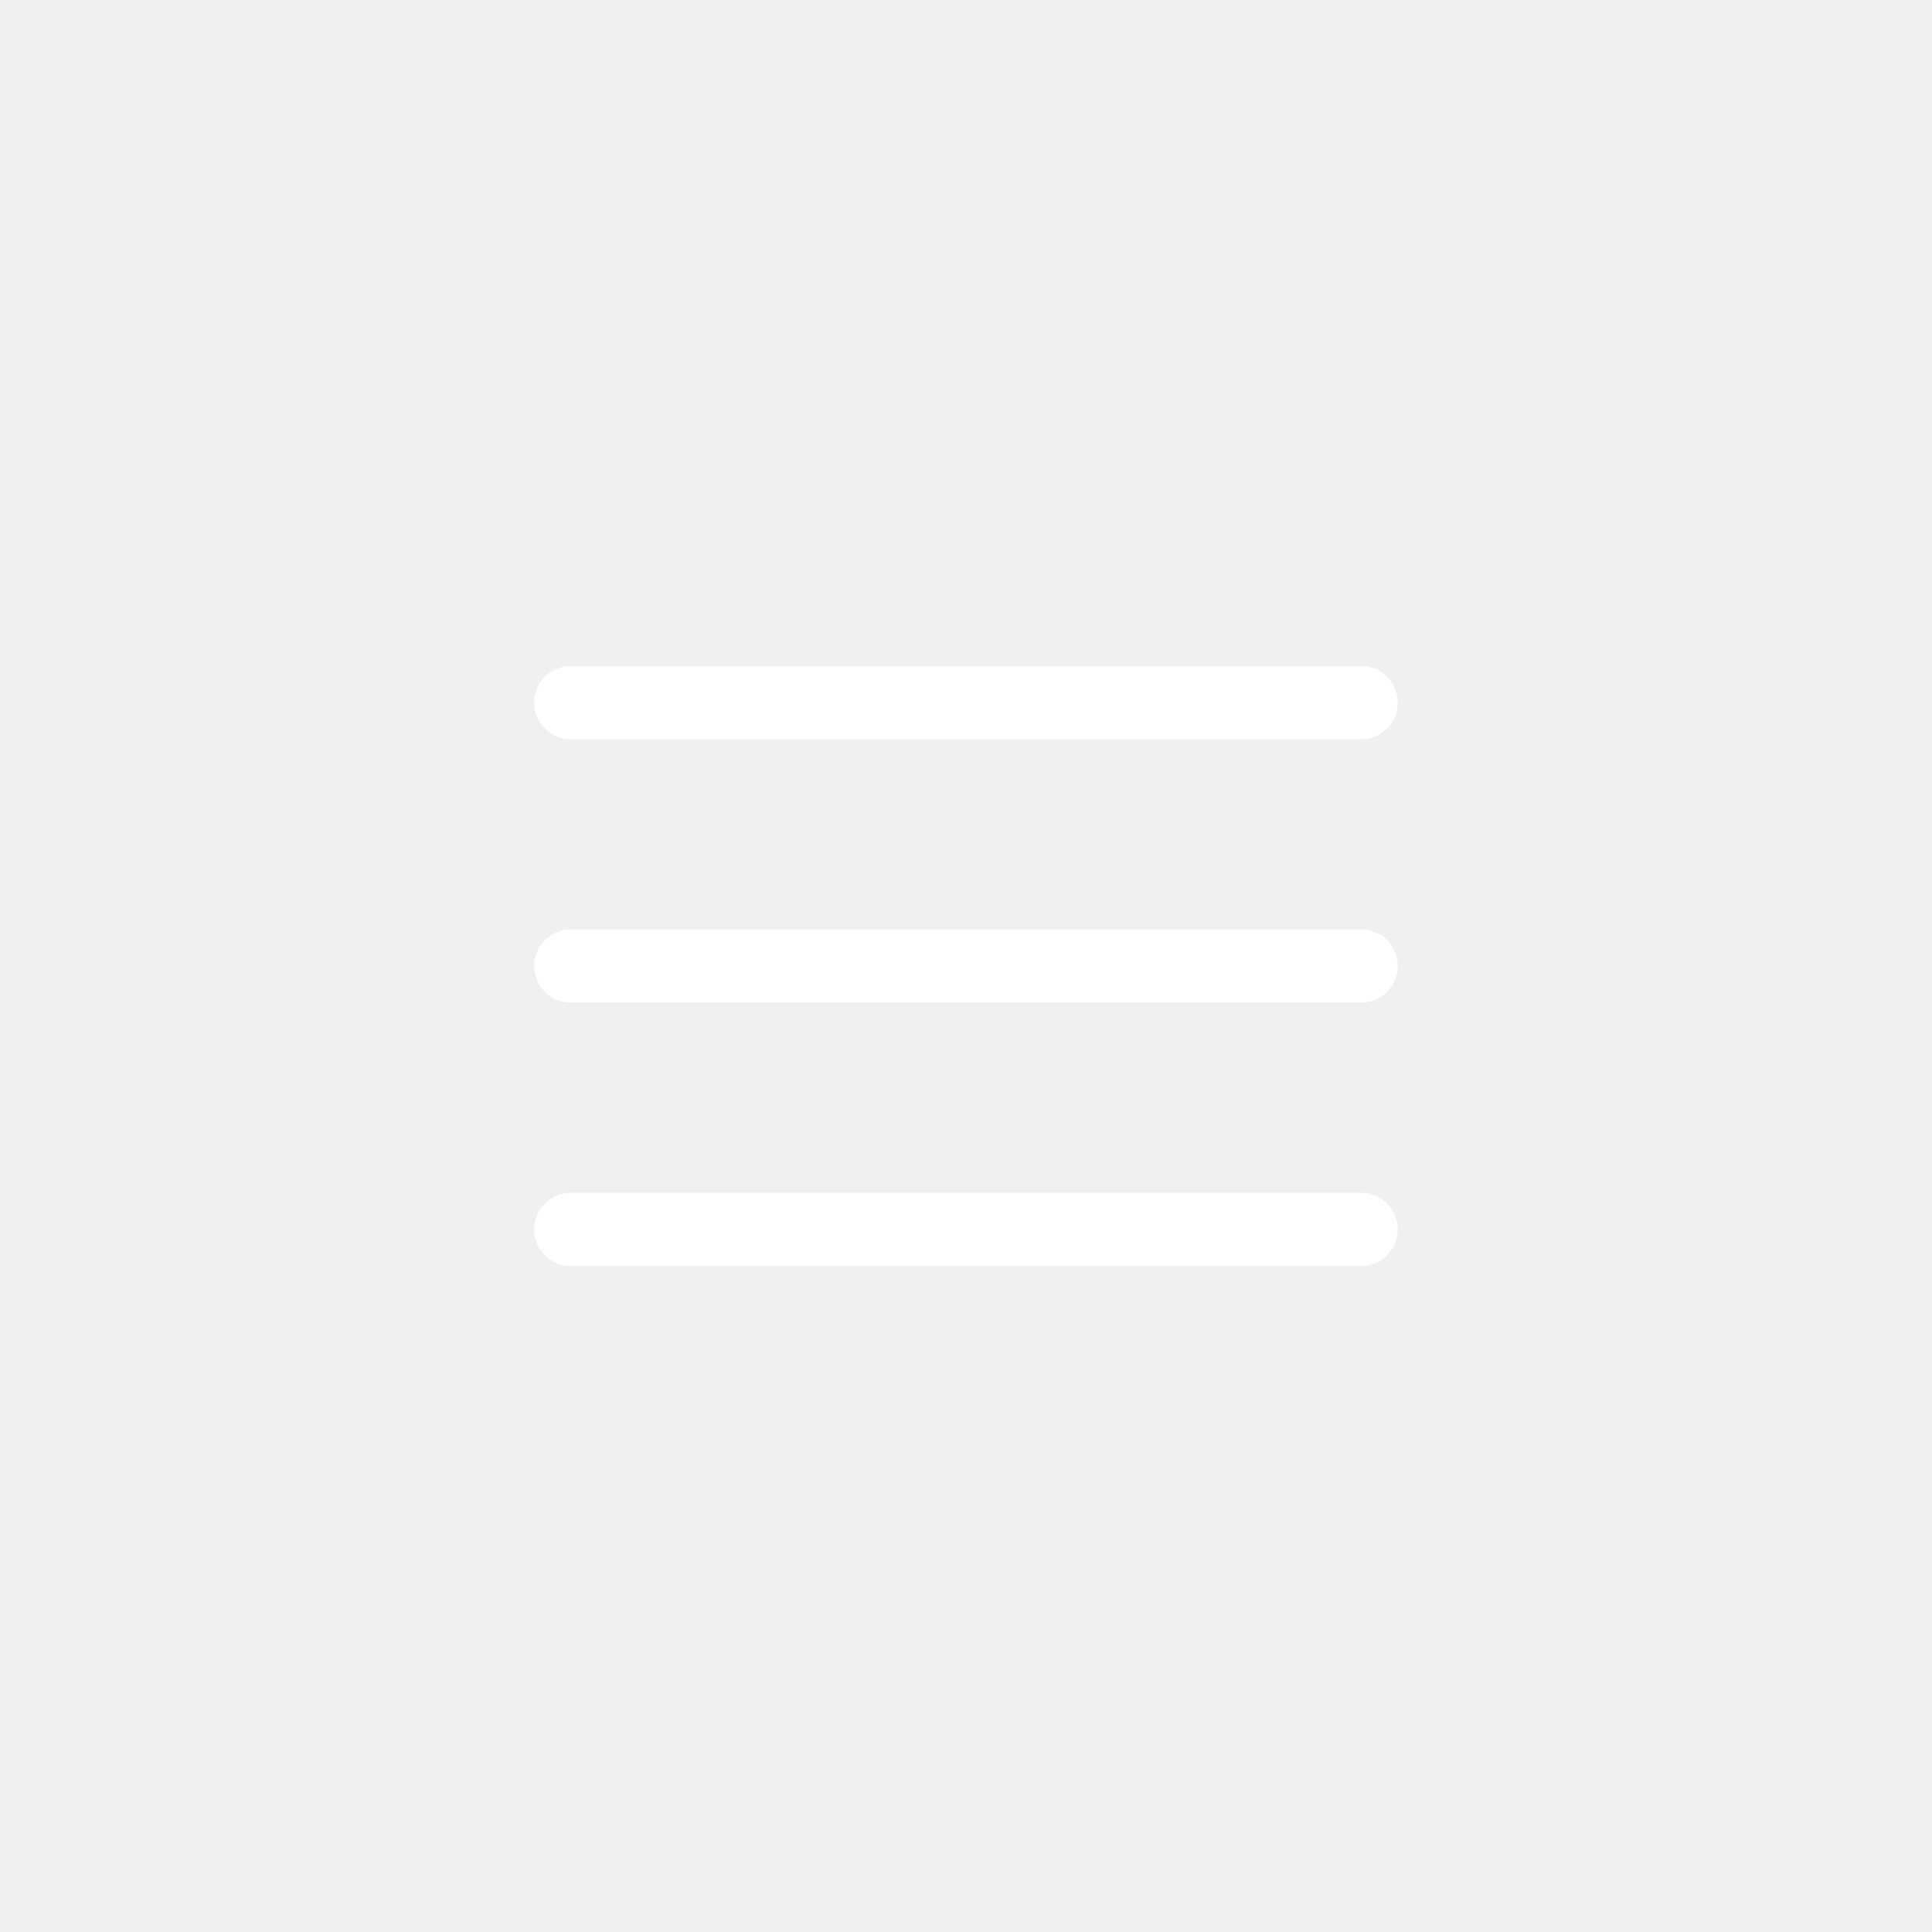
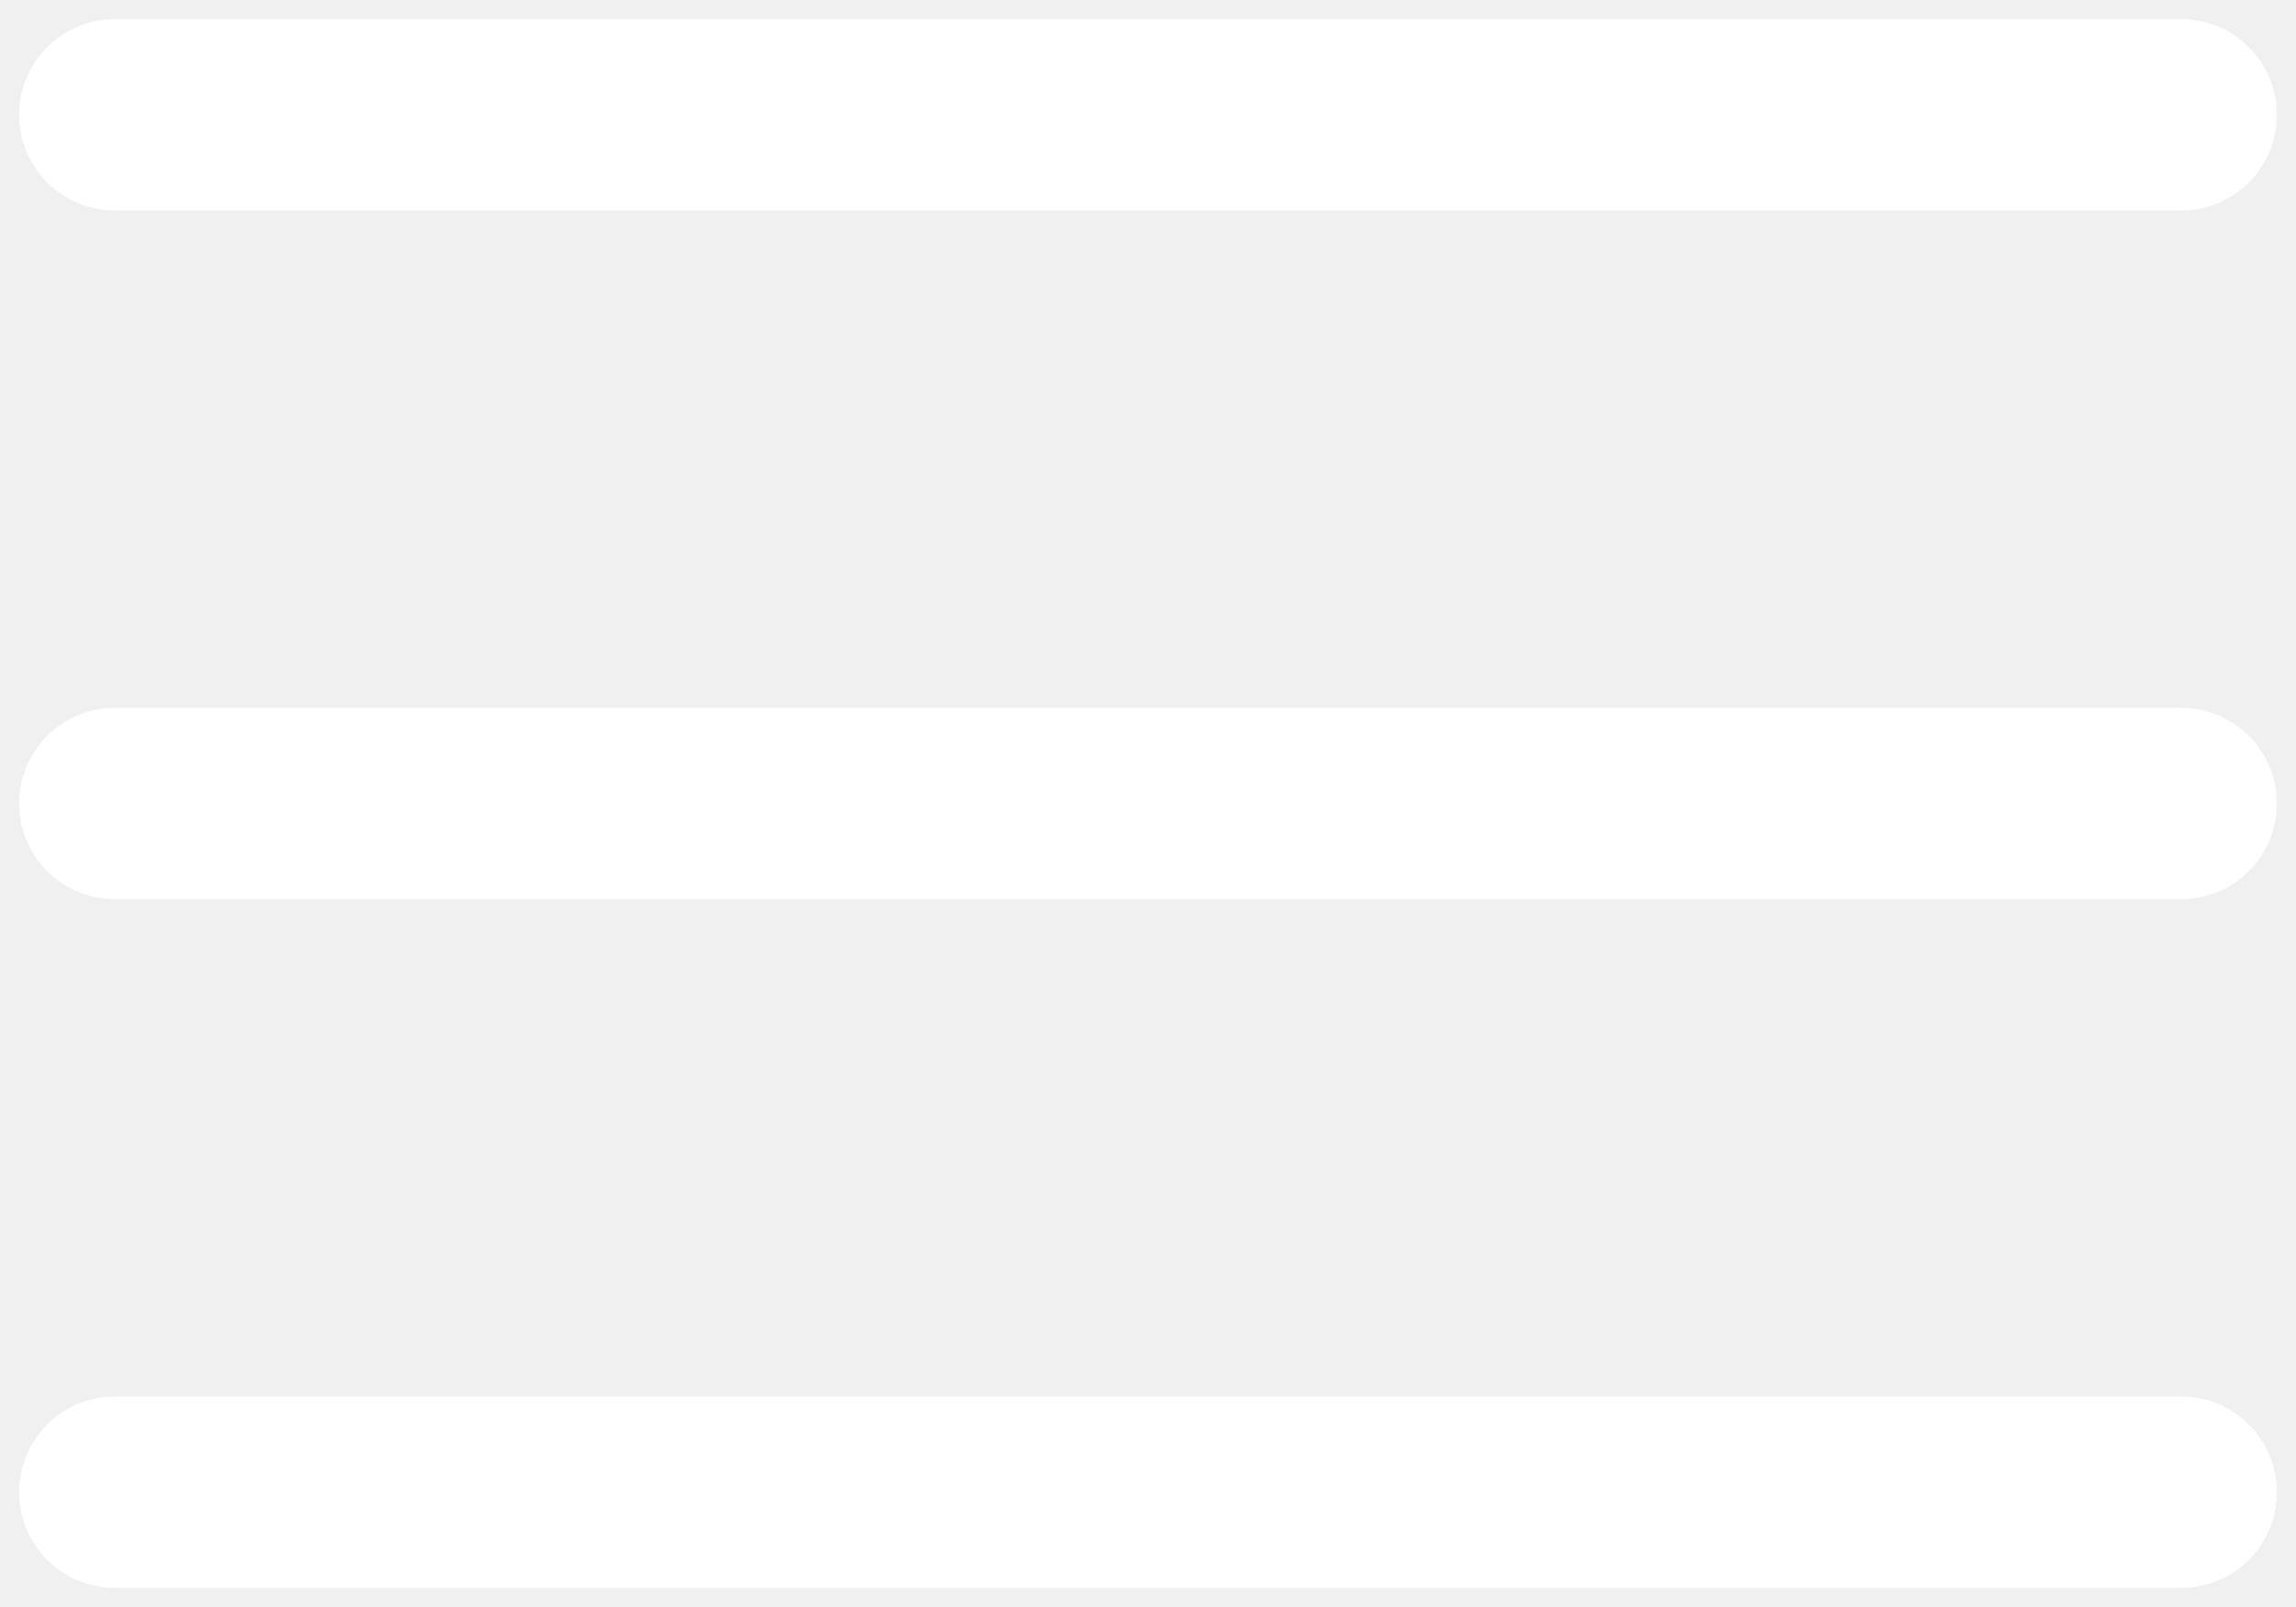
- <svg xmlns="http://www.w3.org/2000/svg" width="44" height="44" viewBox="0 0 44 44" fill="none">
-   <path d="M13 22H31M13 16H31M13 28H31" stroke="white" stroke-width="1.667" stroke-linecap="round" stroke-linejoin="round" />
+ <svg xmlns="http://www.w3.org/2000/svg" width="20" height="14" viewBox="0 0 20 14" fill="none">
+   <path d="M1 7H19M1 1H19M1 13H19" stroke="white" stroke-width="1.667" stroke-linecap="round" stroke-linejoin="round" />
</svg>
